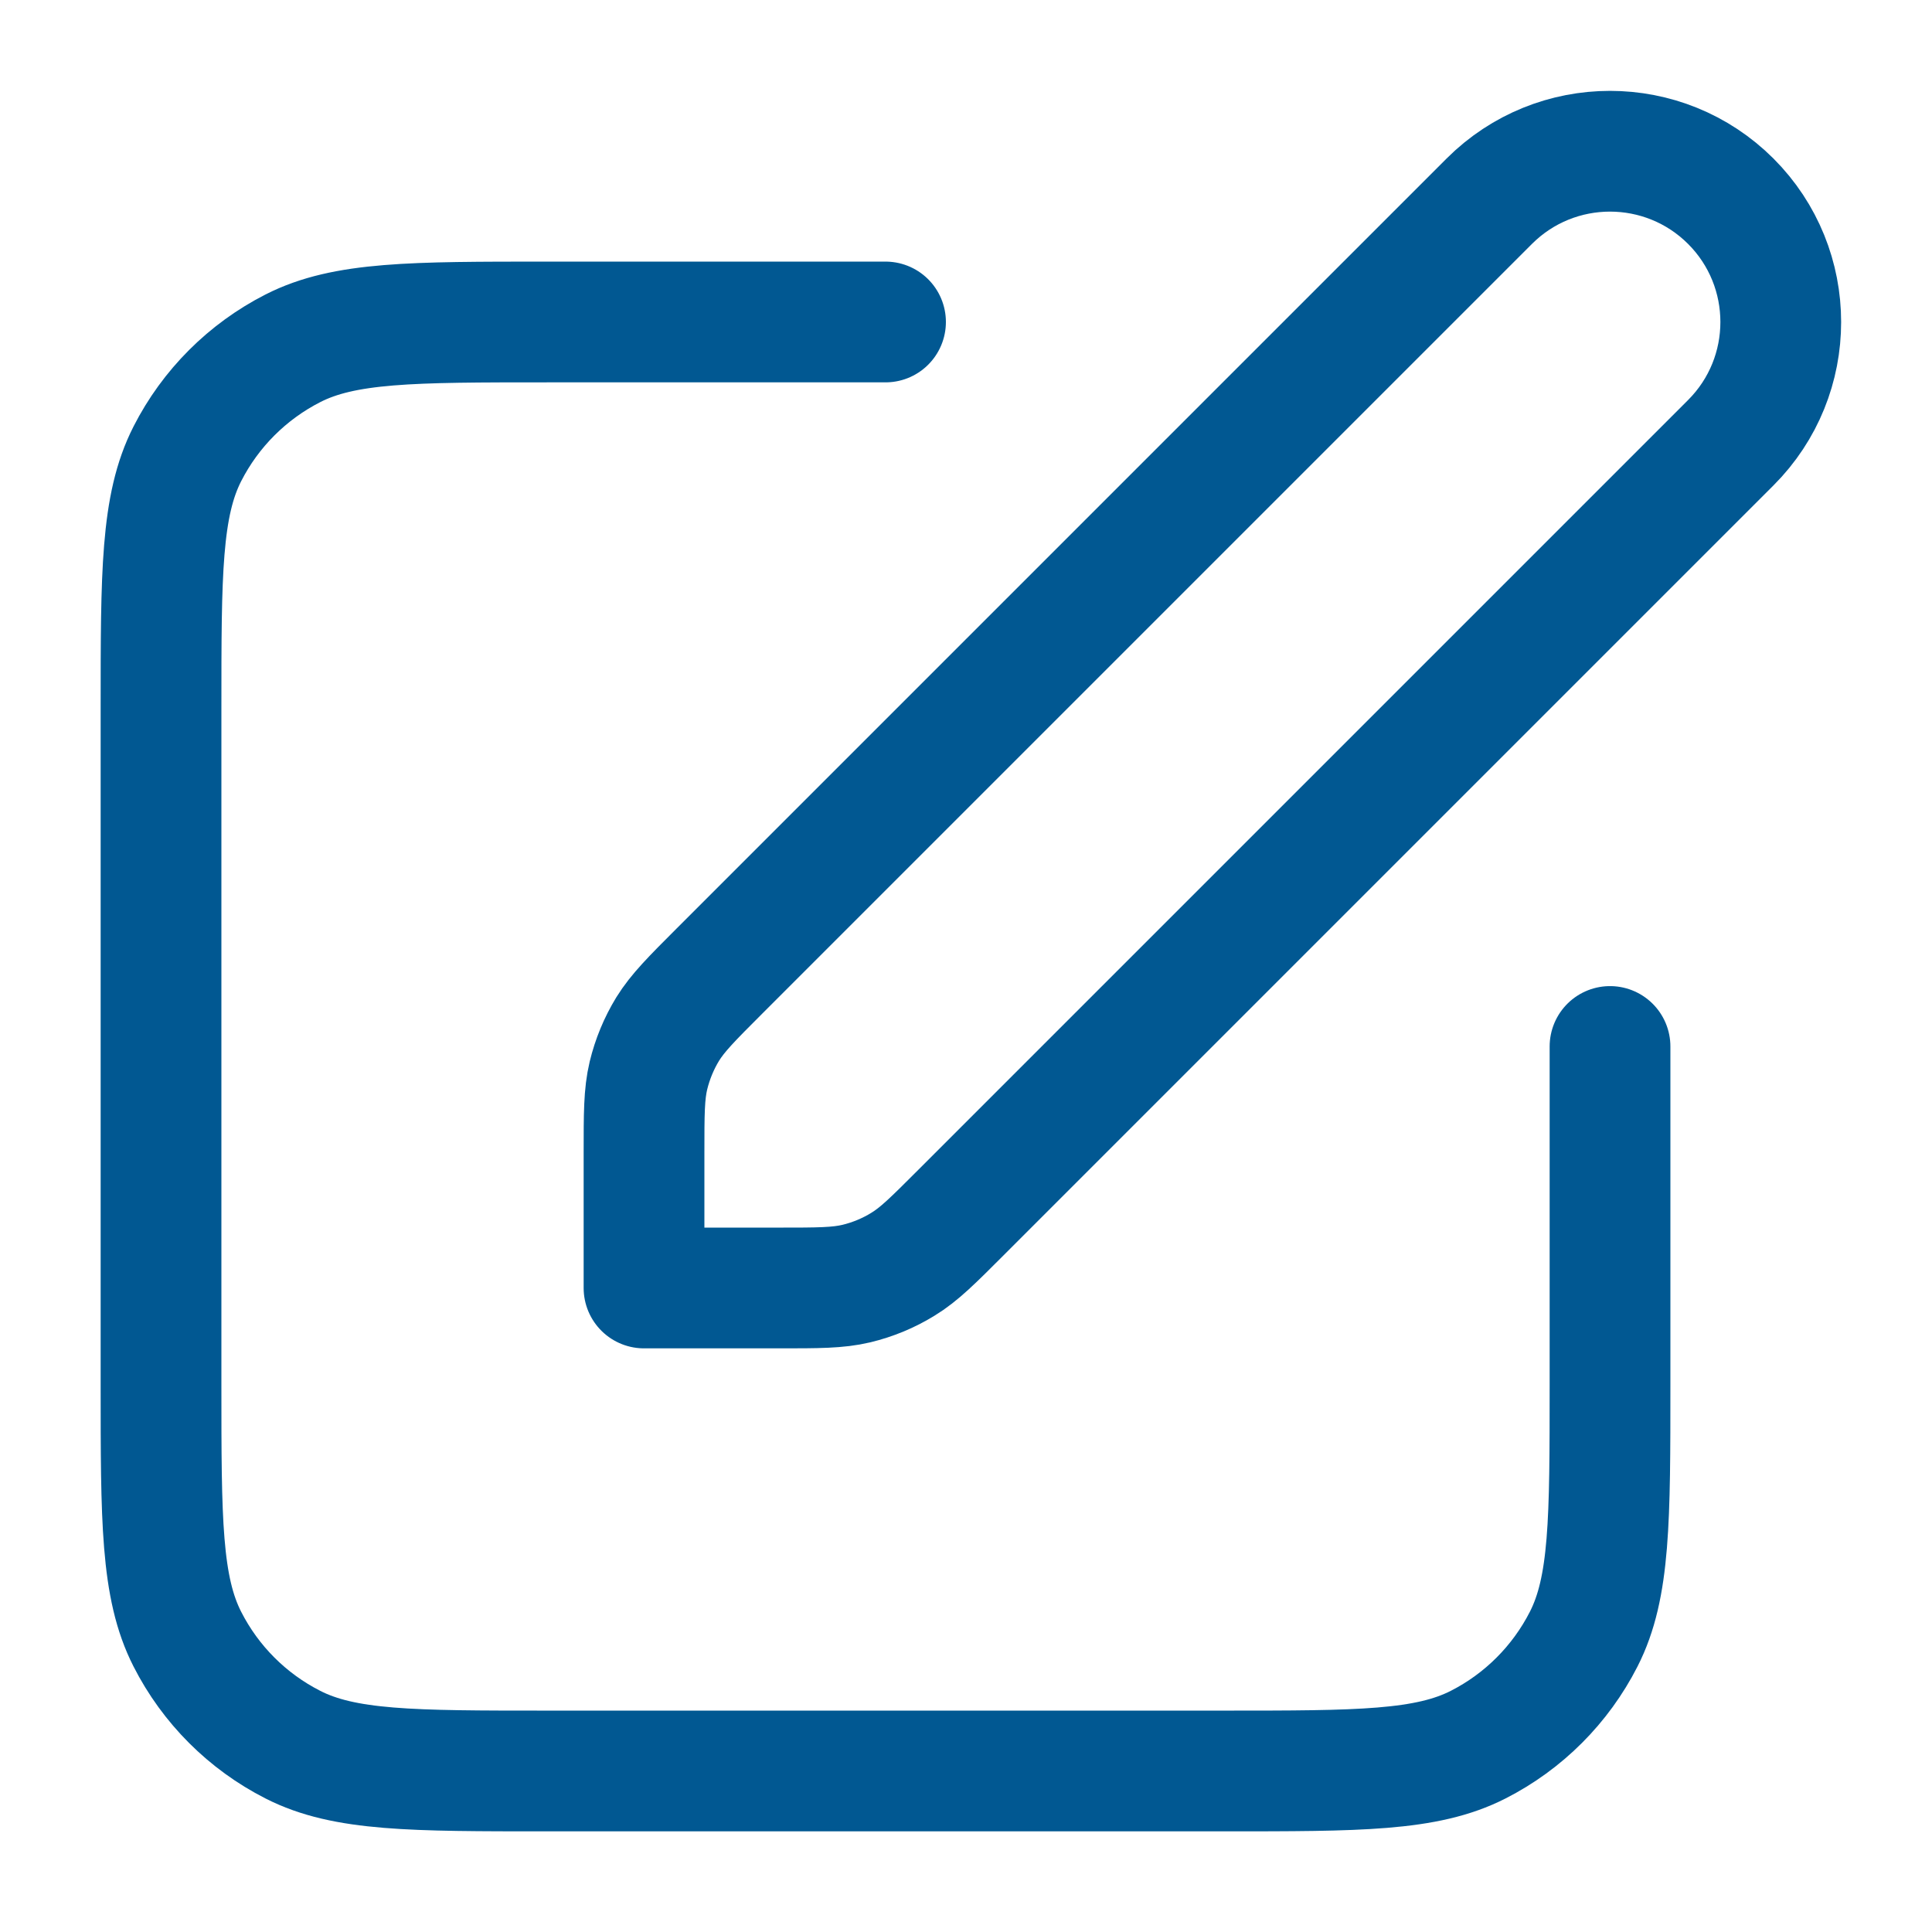
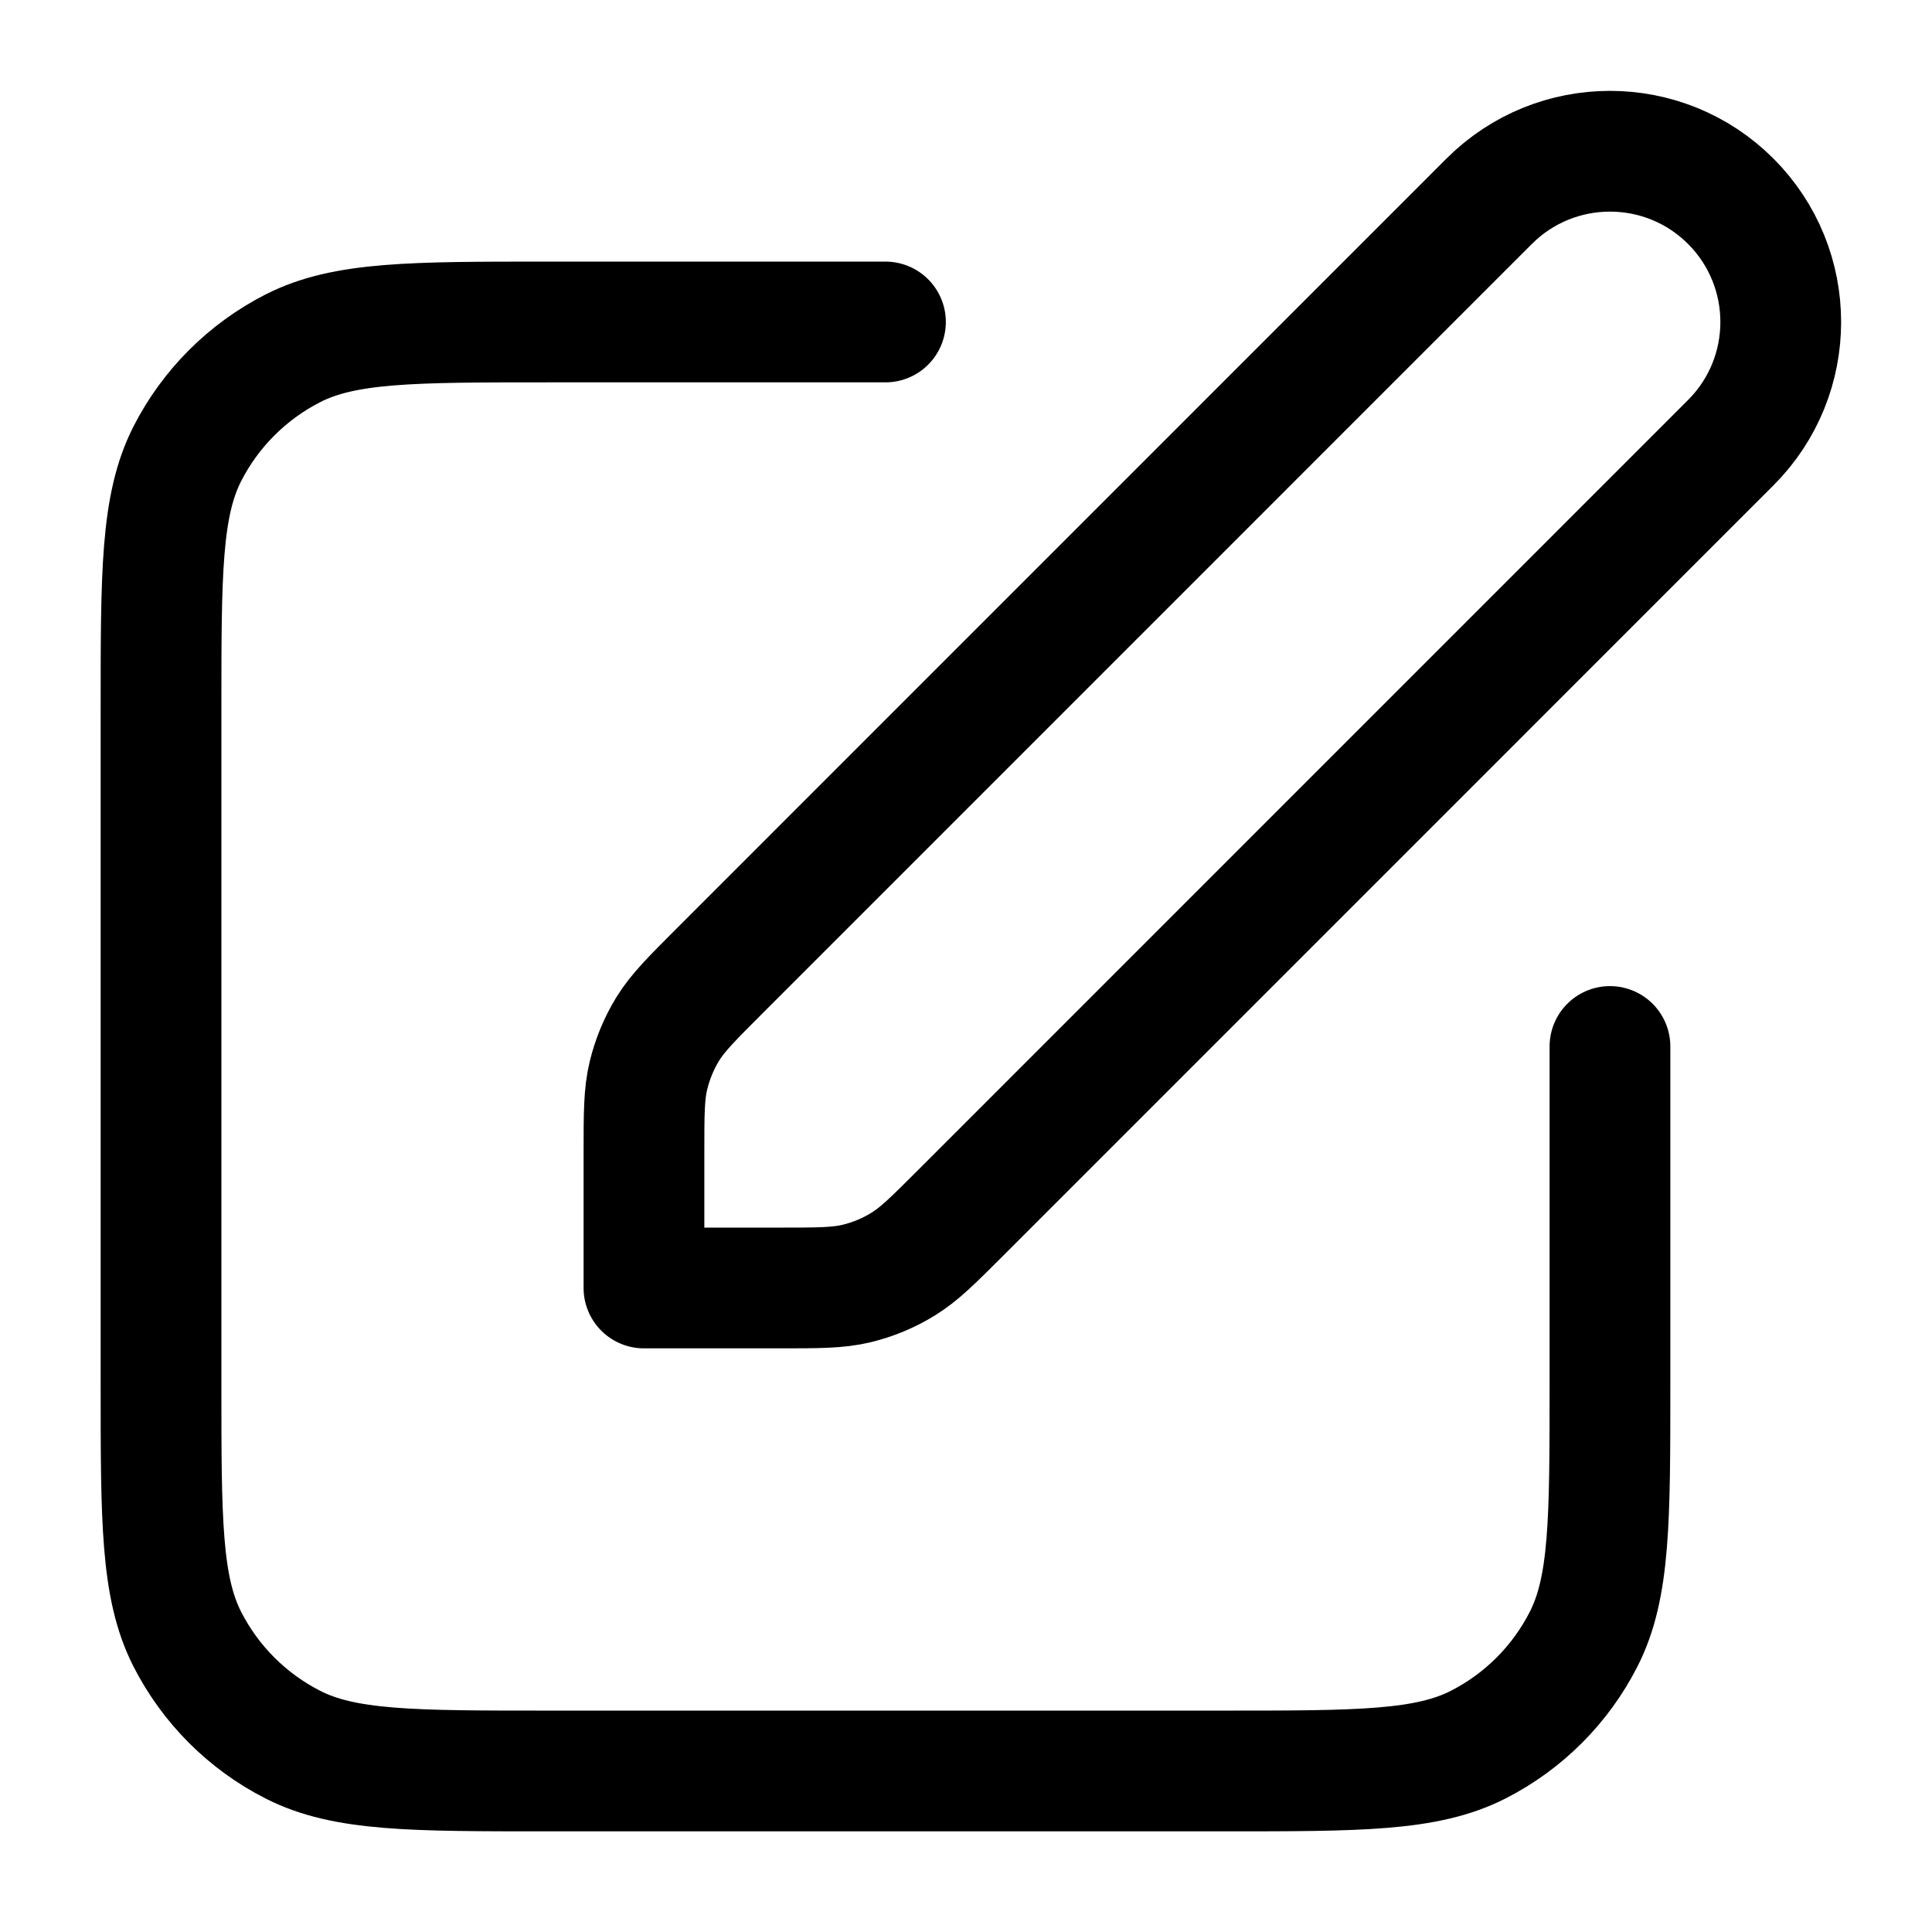
<svg xmlns="http://www.w3.org/2000/svg" width="32" height="32" viewBox="0 0 32 32" fill="none">
-   <path d="M14.667 5.333H9.067C6.826 5.333 5.706 5.333 4.851 5.769C4.098 6.153 3.486 6.765 3.103 7.517C2.667 8.373 2.667 9.493 2.667 11.733V22.933C2.667 25.174 2.667 26.294 3.103 27.149C3.486 27.902 4.098 28.514 4.851 28.897C5.706 29.333 6.826 29.333 9.067 29.333H20.267C22.507 29.333 23.627 29.333 24.483 28.897C25.235 28.514 25.847 27.902 26.231 27.149C26.667 26.294 26.667 25.174 26.667 22.933V17.333M10.667 21.333H12.899C13.552 21.333 13.878 21.333 14.185 21.26C14.457 21.194 14.717 21.087 14.955 20.94C15.225 20.776 15.455 20.545 15.916 20.084L28.667 7.333C29.771 6.229 29.771 4.438 28.667 3.333C27.562 2.229 25.771 2.229 24.667 3.333L11.916 16.084C11.455 16.545 11.225 16.776 11.059 17.044C10.913 17.283 10.806 17.543 10.74 17.815C10.667 18.122 10.667 18.448 10.667 19.101V21.333Z" stroke="#015892" stroke-width="2" stroke-linecap="round" stroke-linejoin="round" />
+   <path d="M14.666 5.333H9.066C6.826 5.333 5.706 5.333 4.851 5.769C4.098 6.153 3.486 6.765 3.102 7.517C2.667 8.373 2.667 9.493 2.667 11.733V22.933C2.667 25.174 2.667 26.294 3.102 27.149C3.486 27.902 4.098 28.514 4.851 28.897C5.706 29.333 6.826 29.333 9.066 29.333H20.267C22.507 29.333 23.627 29.333 24.483 28.897C25.235 28.514 25.847 27.902 26.23 27.149C26.666 26.294 26.666 25.174 26.666 22.933V17.333M10.666 21.333H12.899C13.552 21.333 13.878 21.333 14.184 21.26C14.457 21.194 14.717 21.087 14.955 20.94C15.224 20.776 15.455 20.545 15.916 20.084L28.666 7.333C29.771 6.229 29.771 4.438 28.666 3.333C27.562 2.229 25.771 2.229 24.666 3.333L11.916 16.084C11.455 16.545 11.224 16.776 11.059 17.044C10.913 17.283 10.806 17.543 10.74 17.815C10.666 18.122 10.666 18.448 10.666 19.101V21.333Z" stroke="black" stroke-width="2" stroke-linecap="round" stroke-linejoin="round" />
</svg>
